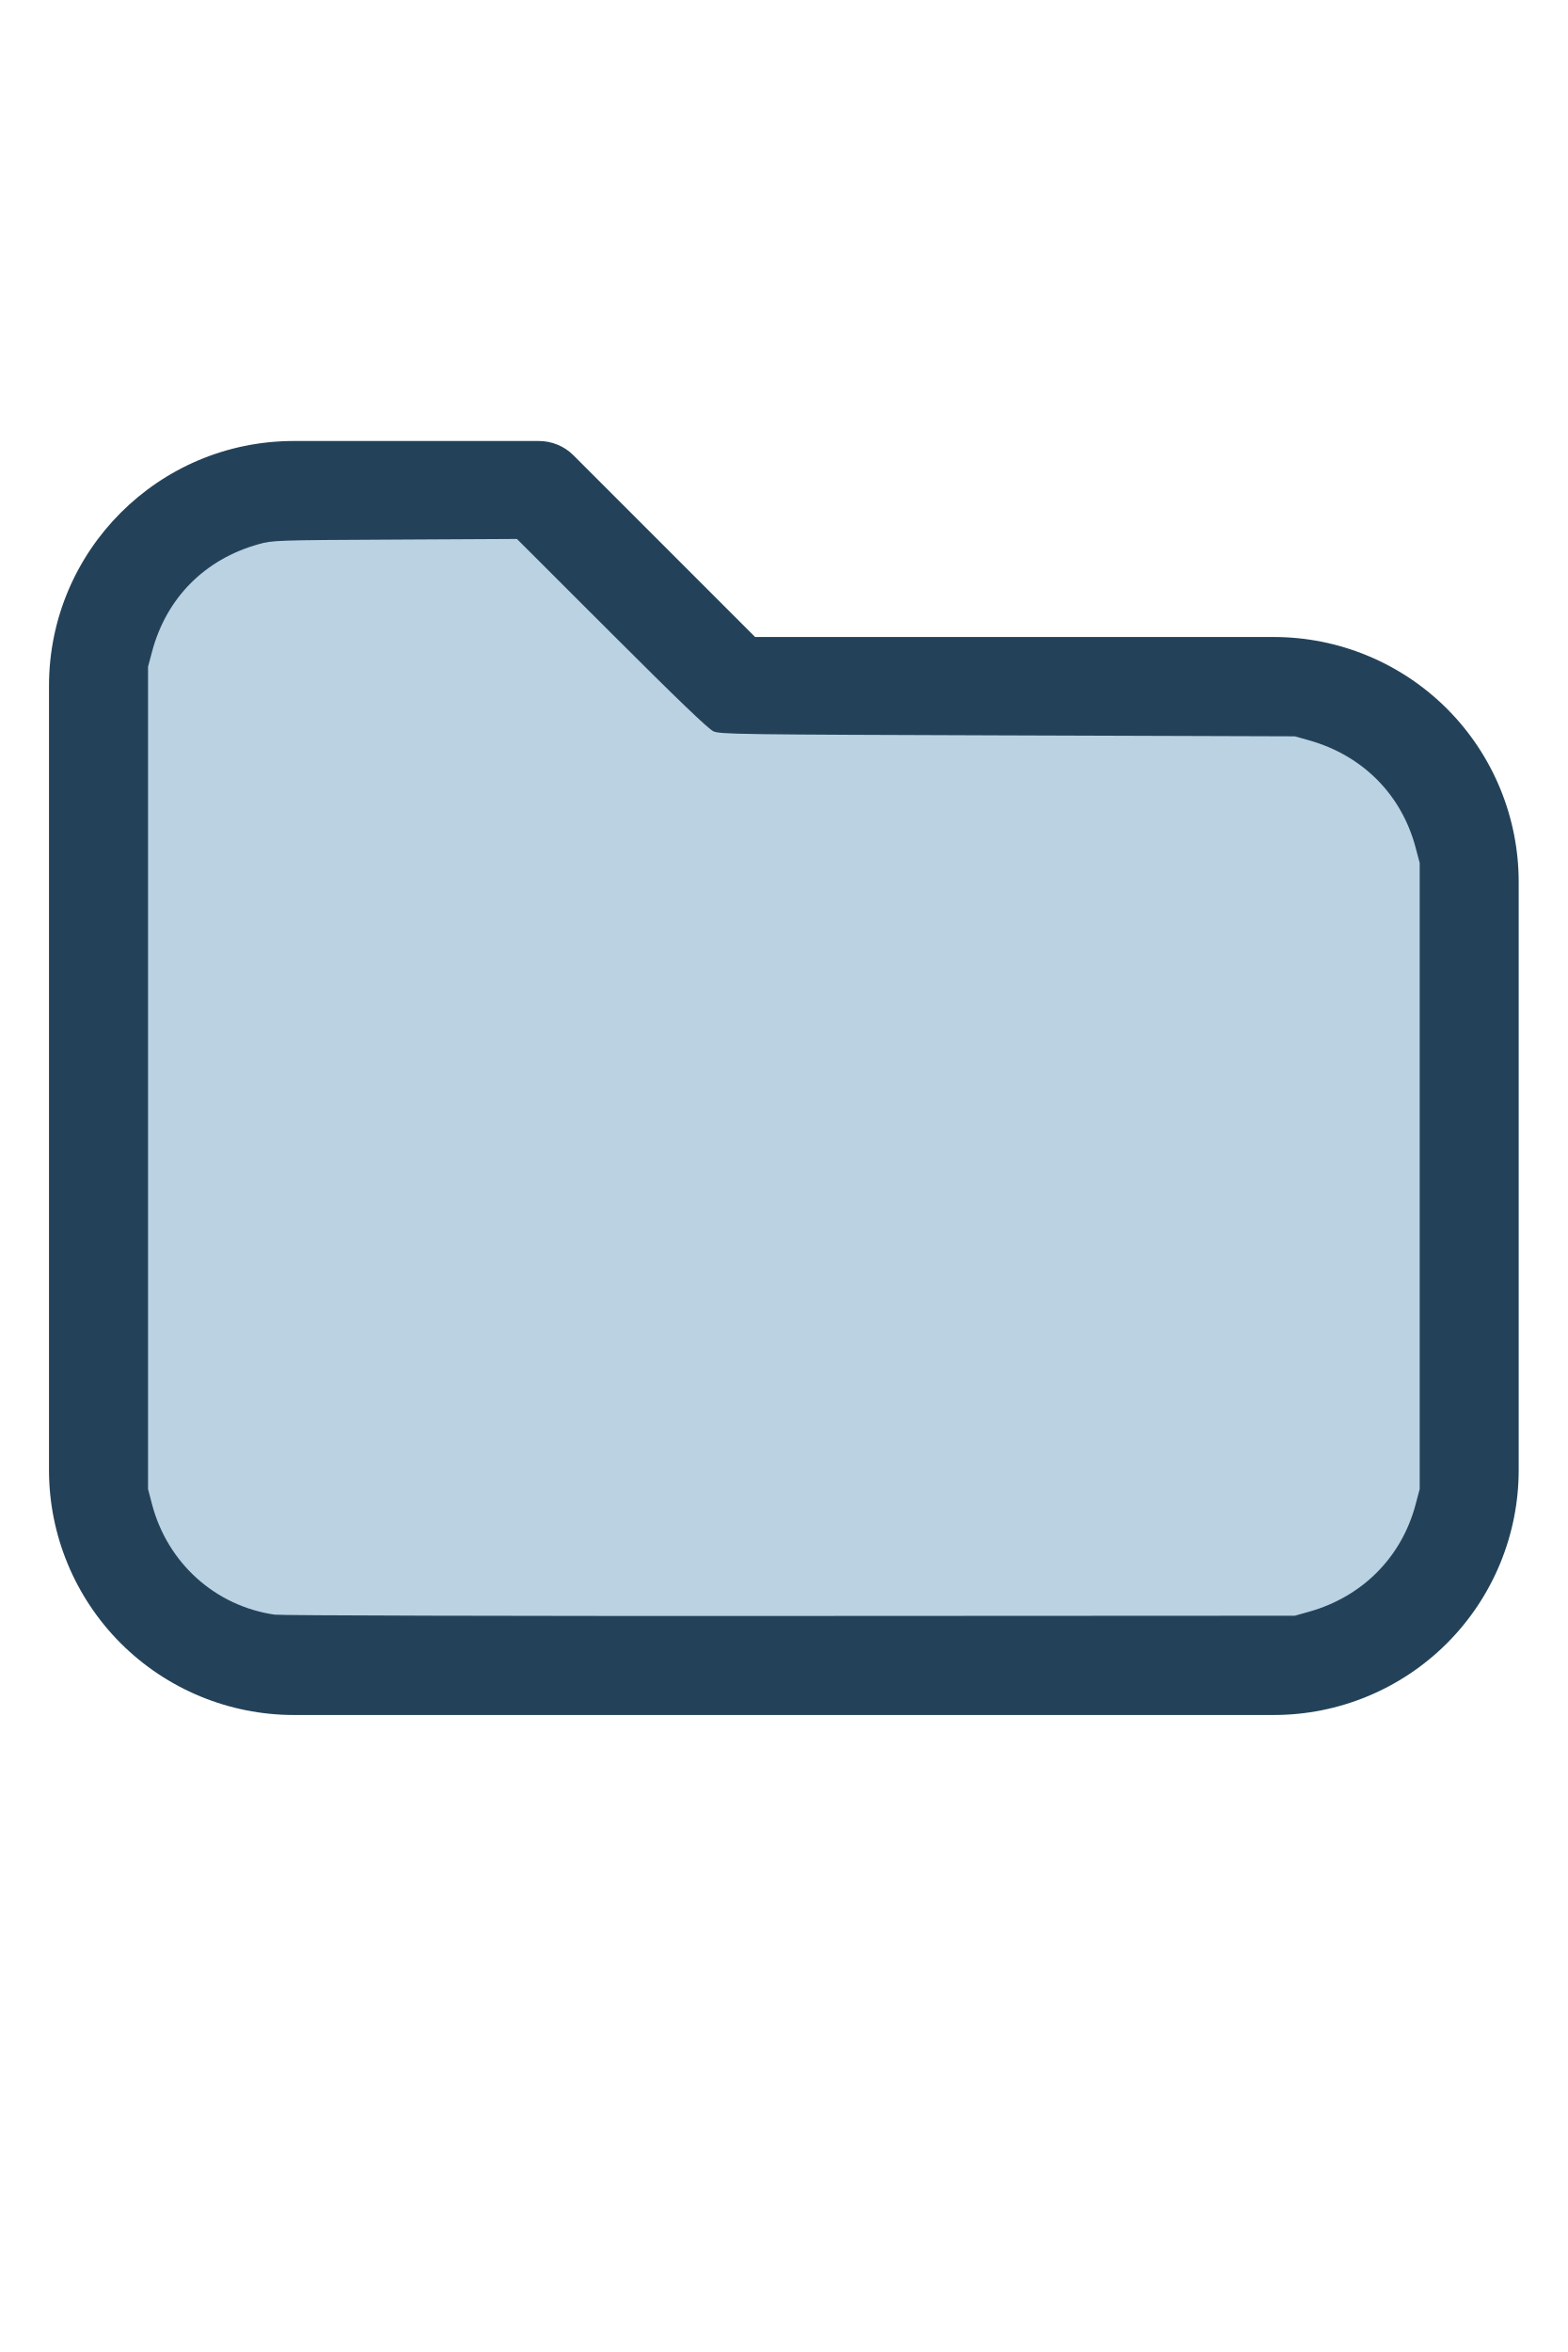
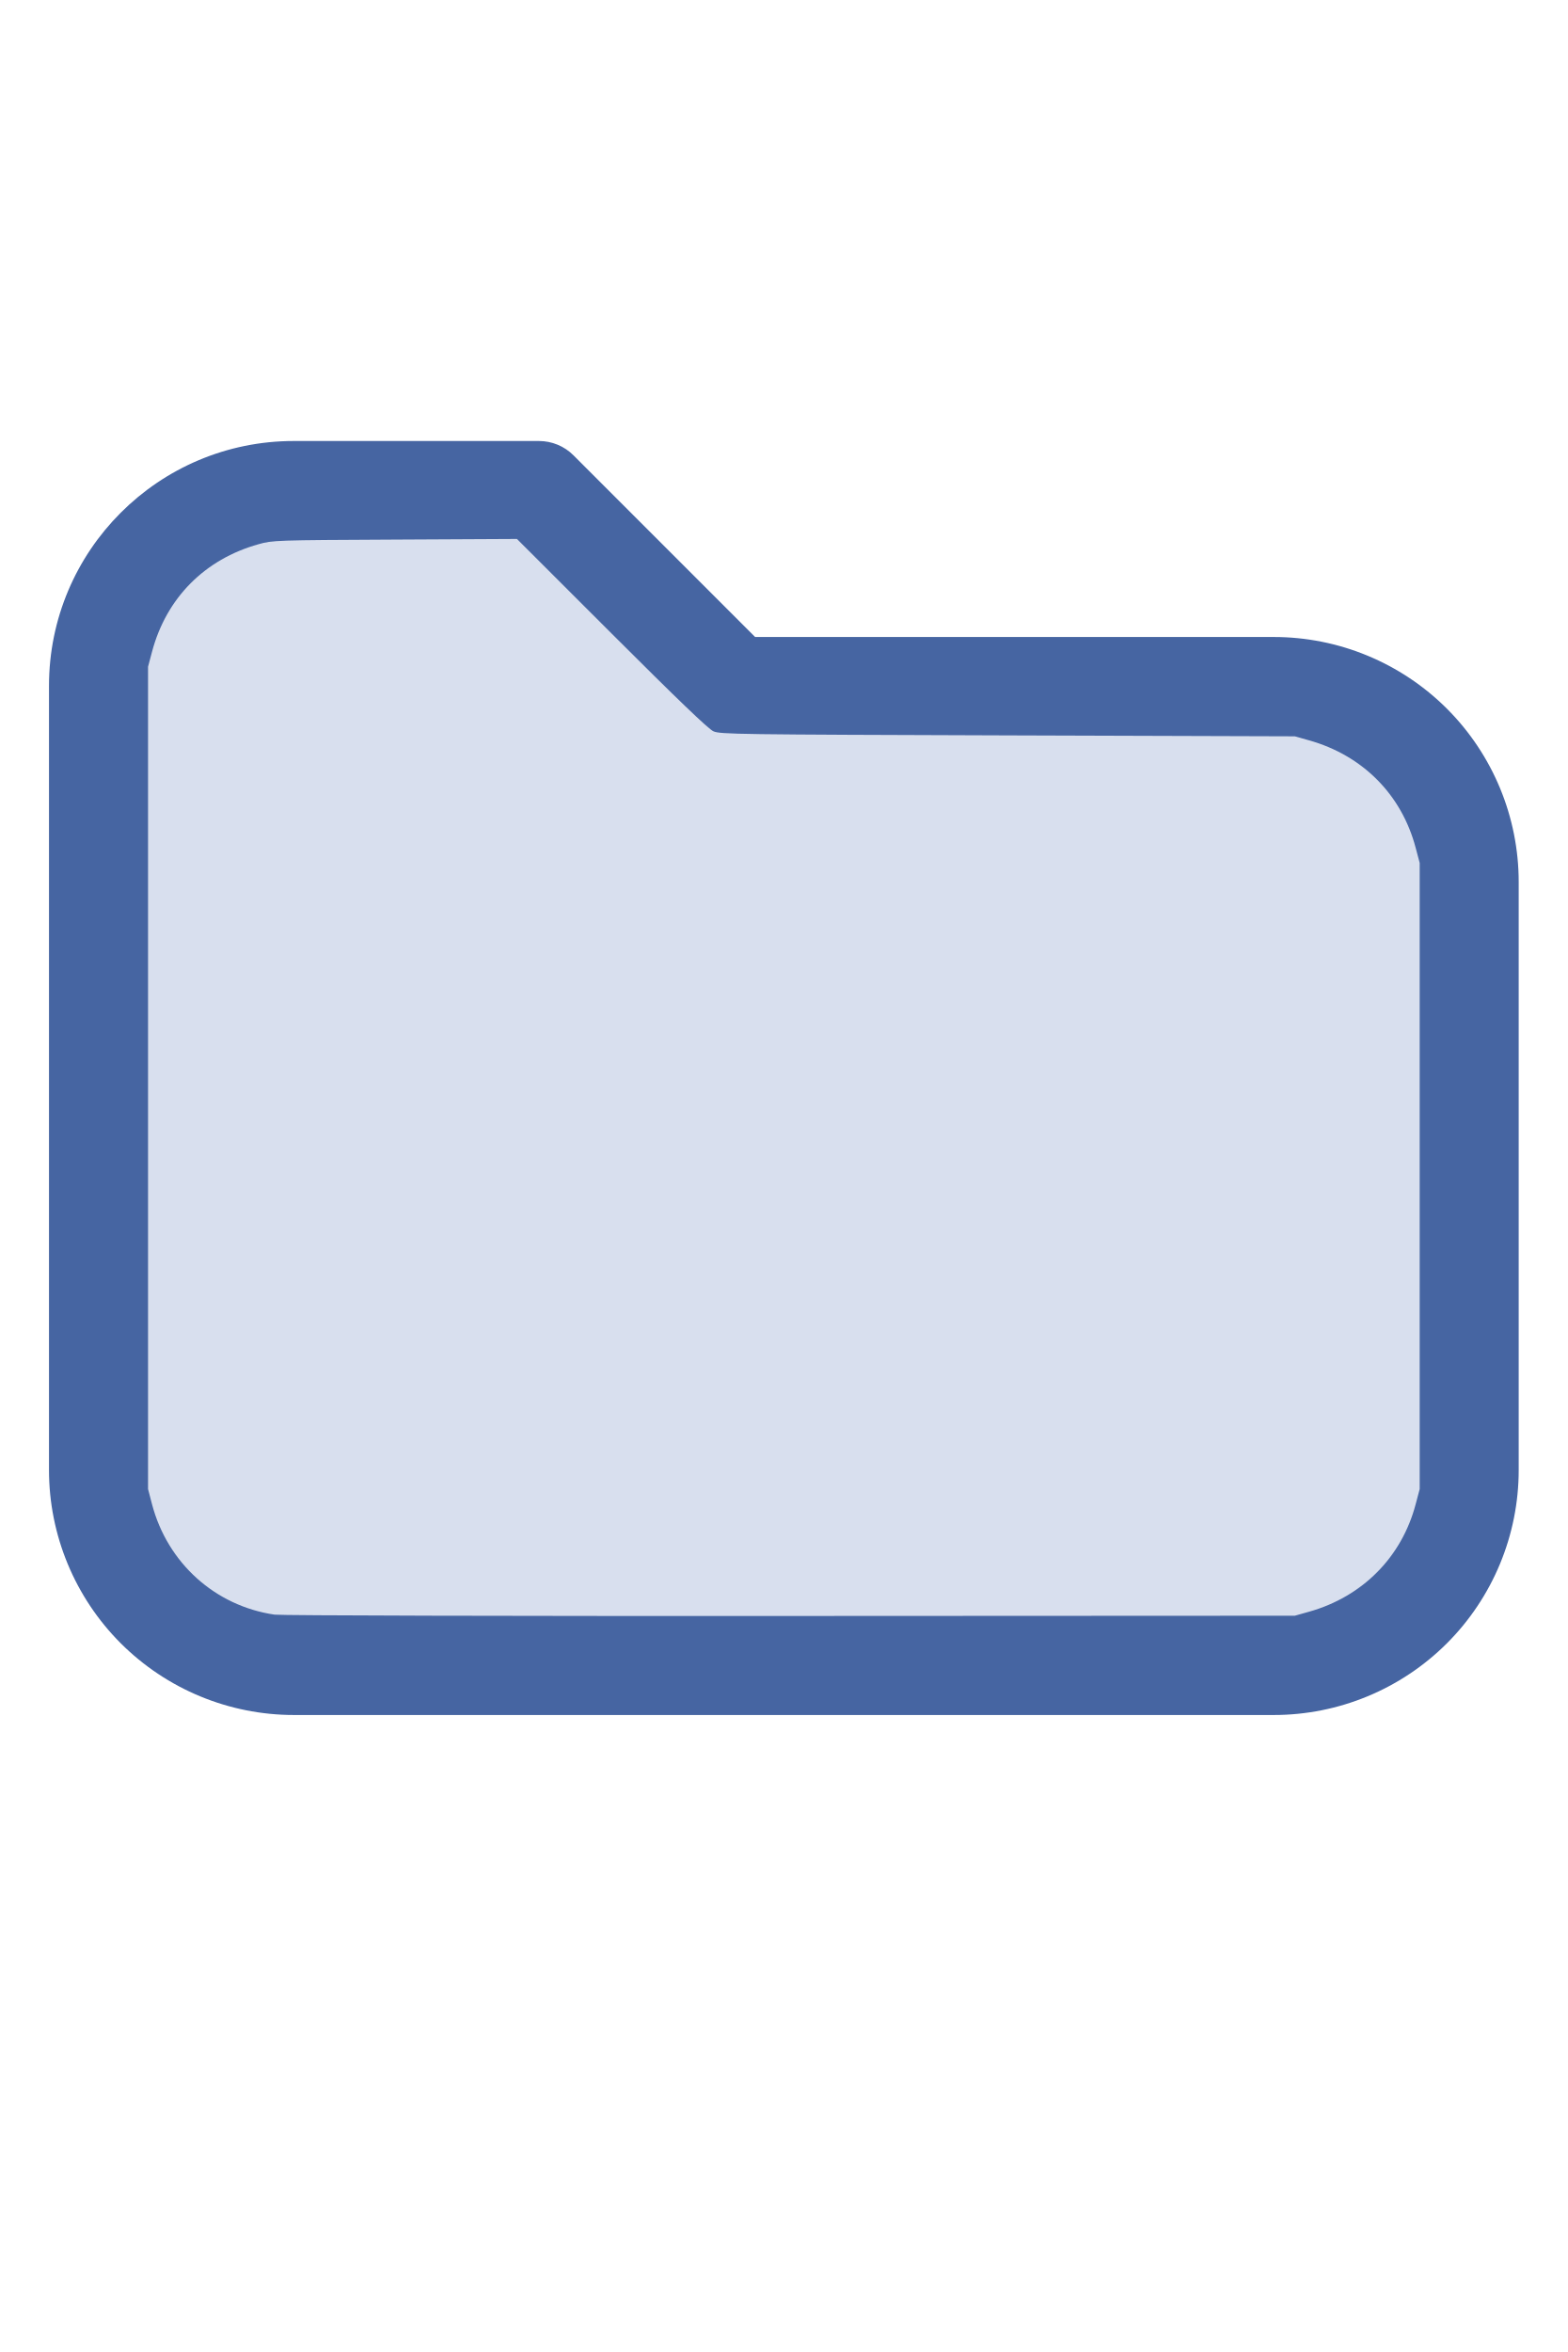
<svg xmlns="http://www.w3.org/2000/svg" version="1.1" width="16" height="24" viewBox="0 0 32 32" xml:space="preserve">
-   <g style="fill:#234259;">
+   <g style="fill:#4665A2;">
    <path d="M1,5.998l-0,16.002c-0,1.326 0.527,2.598 1.464,3.536c0.938,0.937 2.21,1.464 3.536,1.464c5.322,0 14.678,-0 20,0c1.326,0 2.598,-0.527 3.536,-1.464c0.937,-0.938 1.464,-2.21 1.464,-3.536c0,-3.486 0,-8.514 0,-12c0,-1.326 -0.527,-2.598 -1.464,-3.536c-0.938,-0.937 -2.21,-1.464 -3.536,-1.464c-0,0 -10.586,0 -10.586,0c0,-0 -3.707,-3.707 -3.707,-3.707c-0.187,-0.188 -0.442,-0.293 -0.707,-0.293l-5.002,0c-2.76,0 -4.998,2.238 -4.998,4.998Zm2,-0l-0,16.002c-0,0.796 0.316,1.559 0.879,2.121c0.562,0.563 1.325,0.879 2.121,0.879l20,0c0.796,0 1.559,-0.316 2.121,-0.879c0.563,-0.562 0.879,-1.325 0.879,-2.121c0,-3.486 0,-8.514 0,-12c0,-0.796 -0.316,-1.559 -0.879,-2.121c-0.562,-0.563 -1.325,-0.879 -2.121,-0.879c-7.738,0 -11,0 -11,0c-0.265,0 -0.52,-0.105 -0.707,-0.293c-0,0 -3.707,-3.707 -3.707,-3.707c-0,0 -4.588,0 -4.588,0c-1.656,0 -2.998,1.342 -2.998,2.998Z" />
  </g>
-   <g style="fill:#BBD2E3;stroke-width:0;">
+   <g style="fill:#D8DFEE;stroke-width:0;">
    <path d="M 5.606,24.952 C 4.392,24.775 3.42,23.9 3.103,22.699 L 3.022,22.389 V 13.998 5.606 L 3.104,5.298 C 3.396,4.203 4.18,3.412 5.279,3.106 5.565,3.026 5.615,3.024 8.061,3.012 l 2.491,-0.013 1.932,1.93 c 1.344,1.343 1.976,1.95 2.078,1.995 0.137,0.062 0.474,0.066 6.007,0.084 l 5.861,0.019 0.291,0.082 c 1.095,0.308 1.89,1.109 2.176,2.193 l 0.082,0.309 V 16 22.389 l -0.082,0.309 c -0.284,1.079 -1.086,1.888 -2.176,2.194 l -0.291,0.082 -10.303,0.005 c -5.7,0.003 -10.4,-0.009 -10.521,-0.027 z" />
  </g>
</svg>
